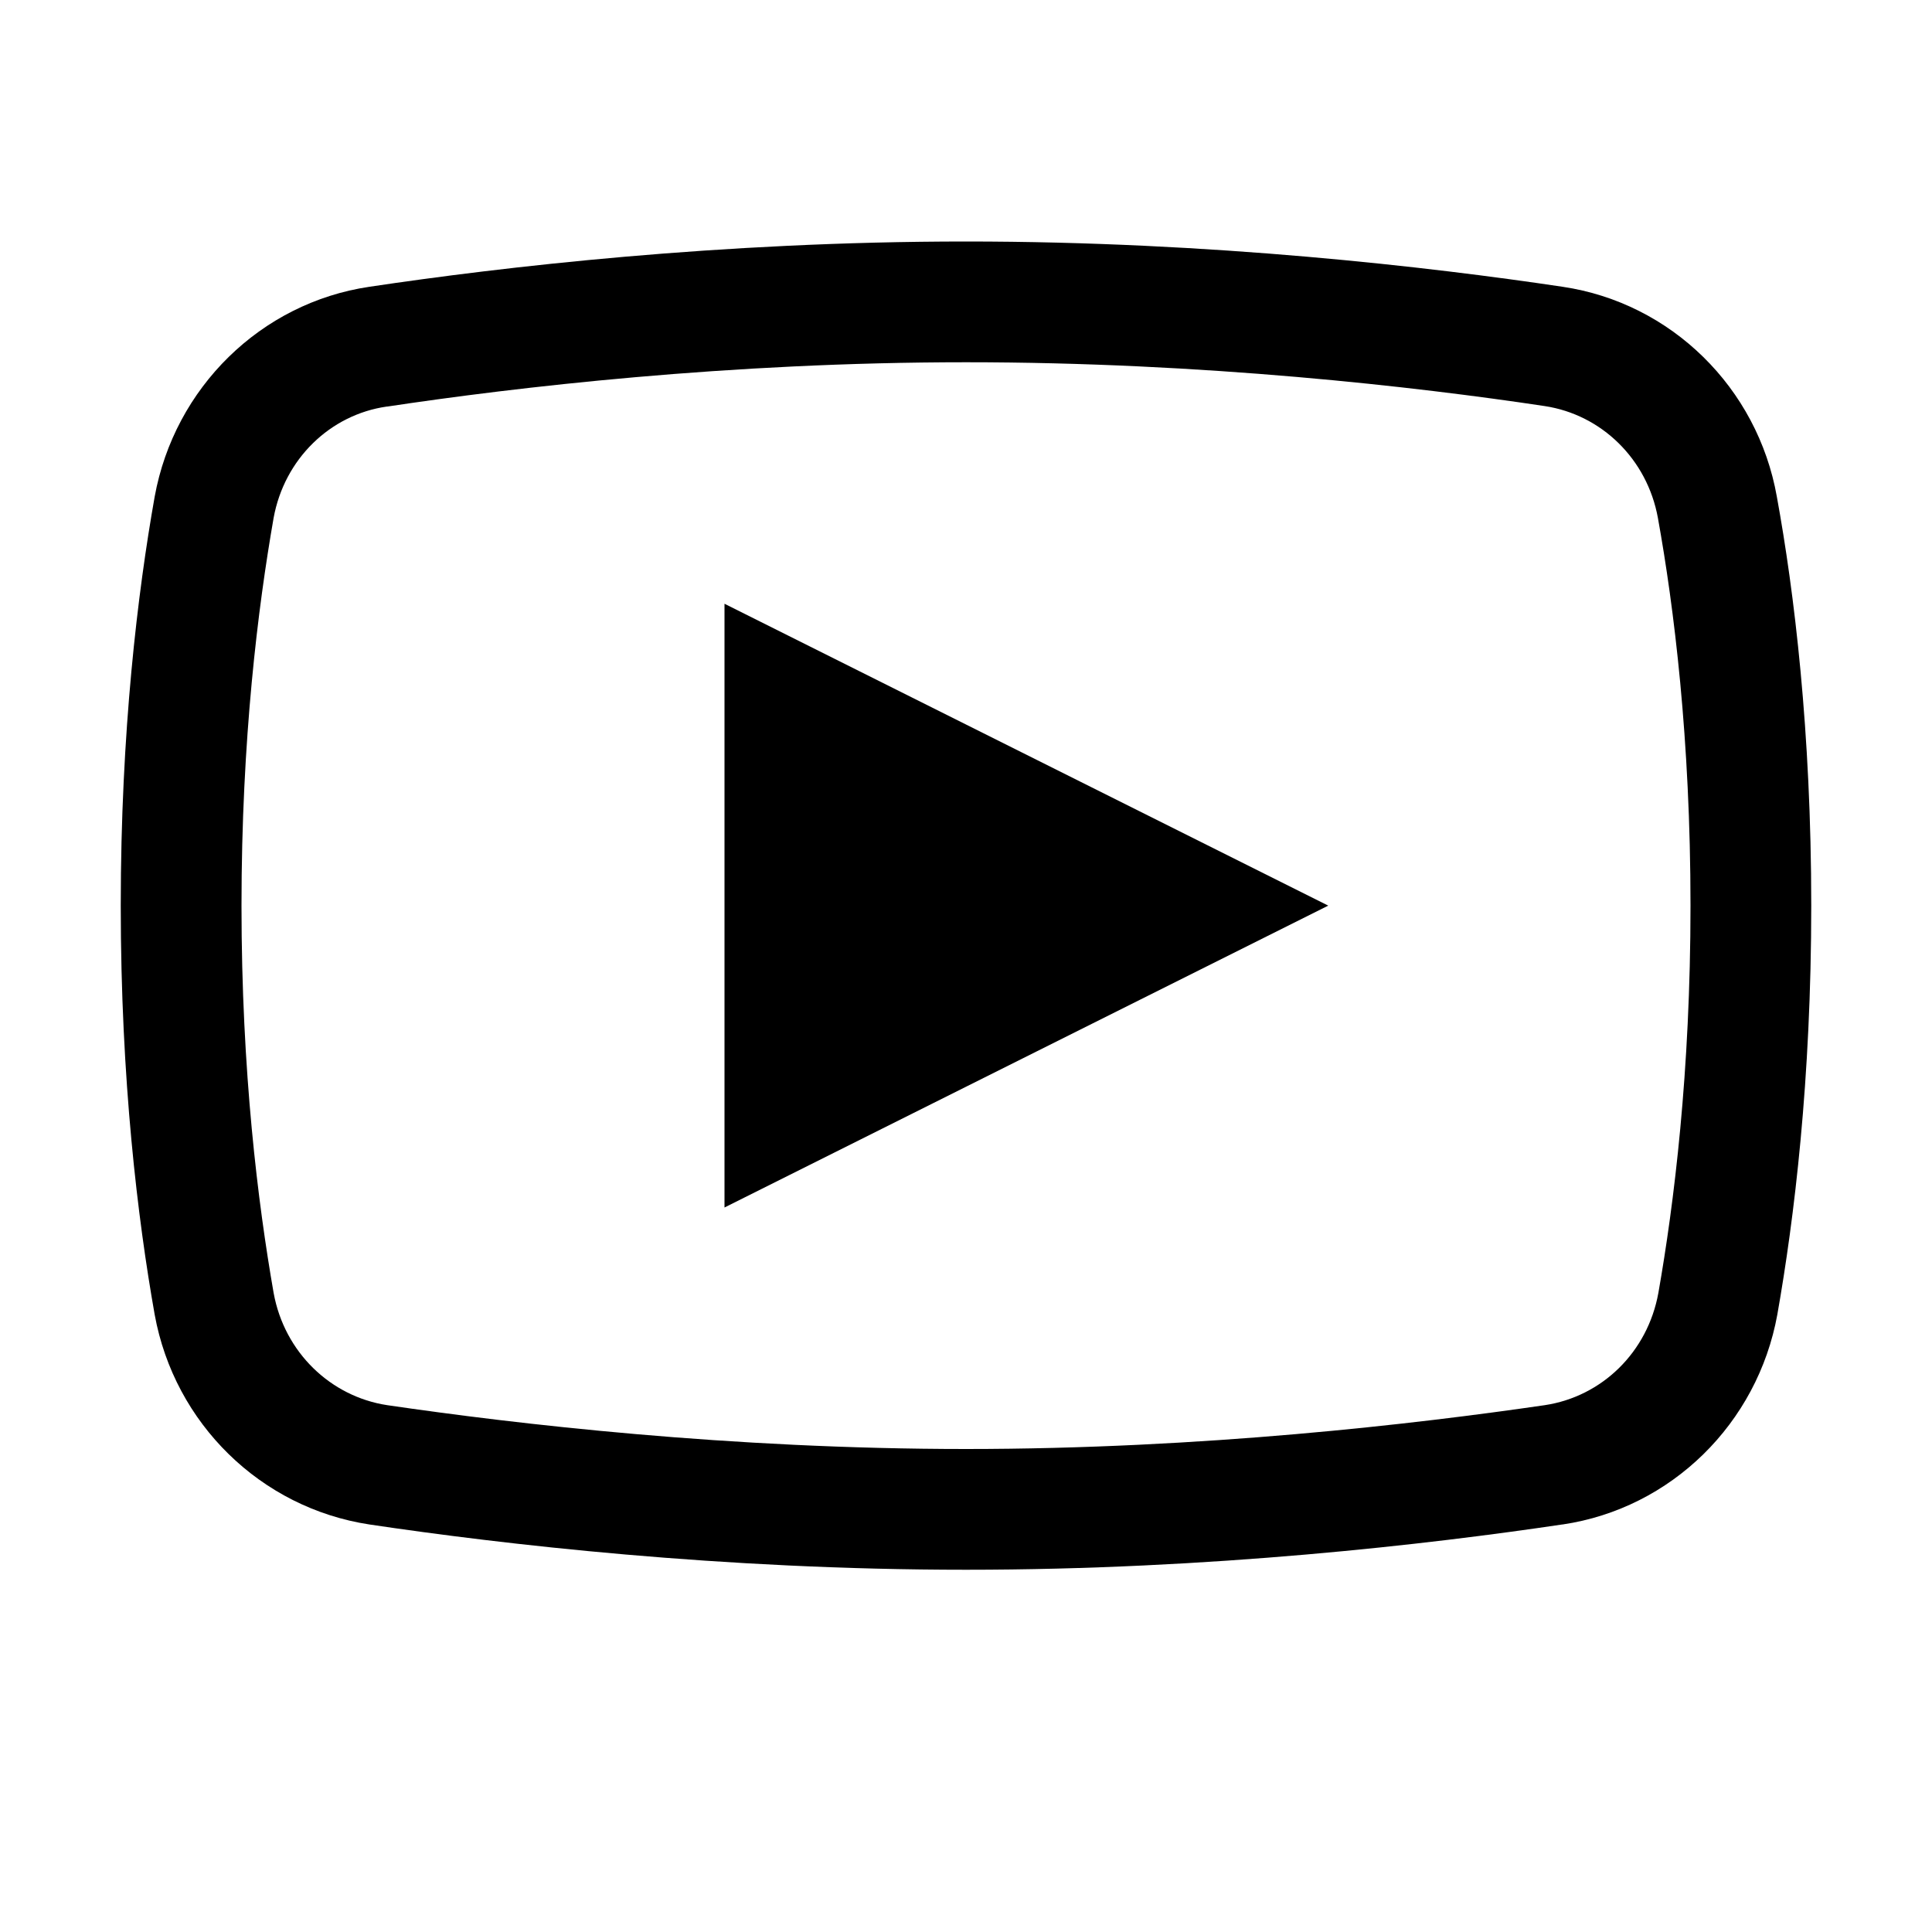
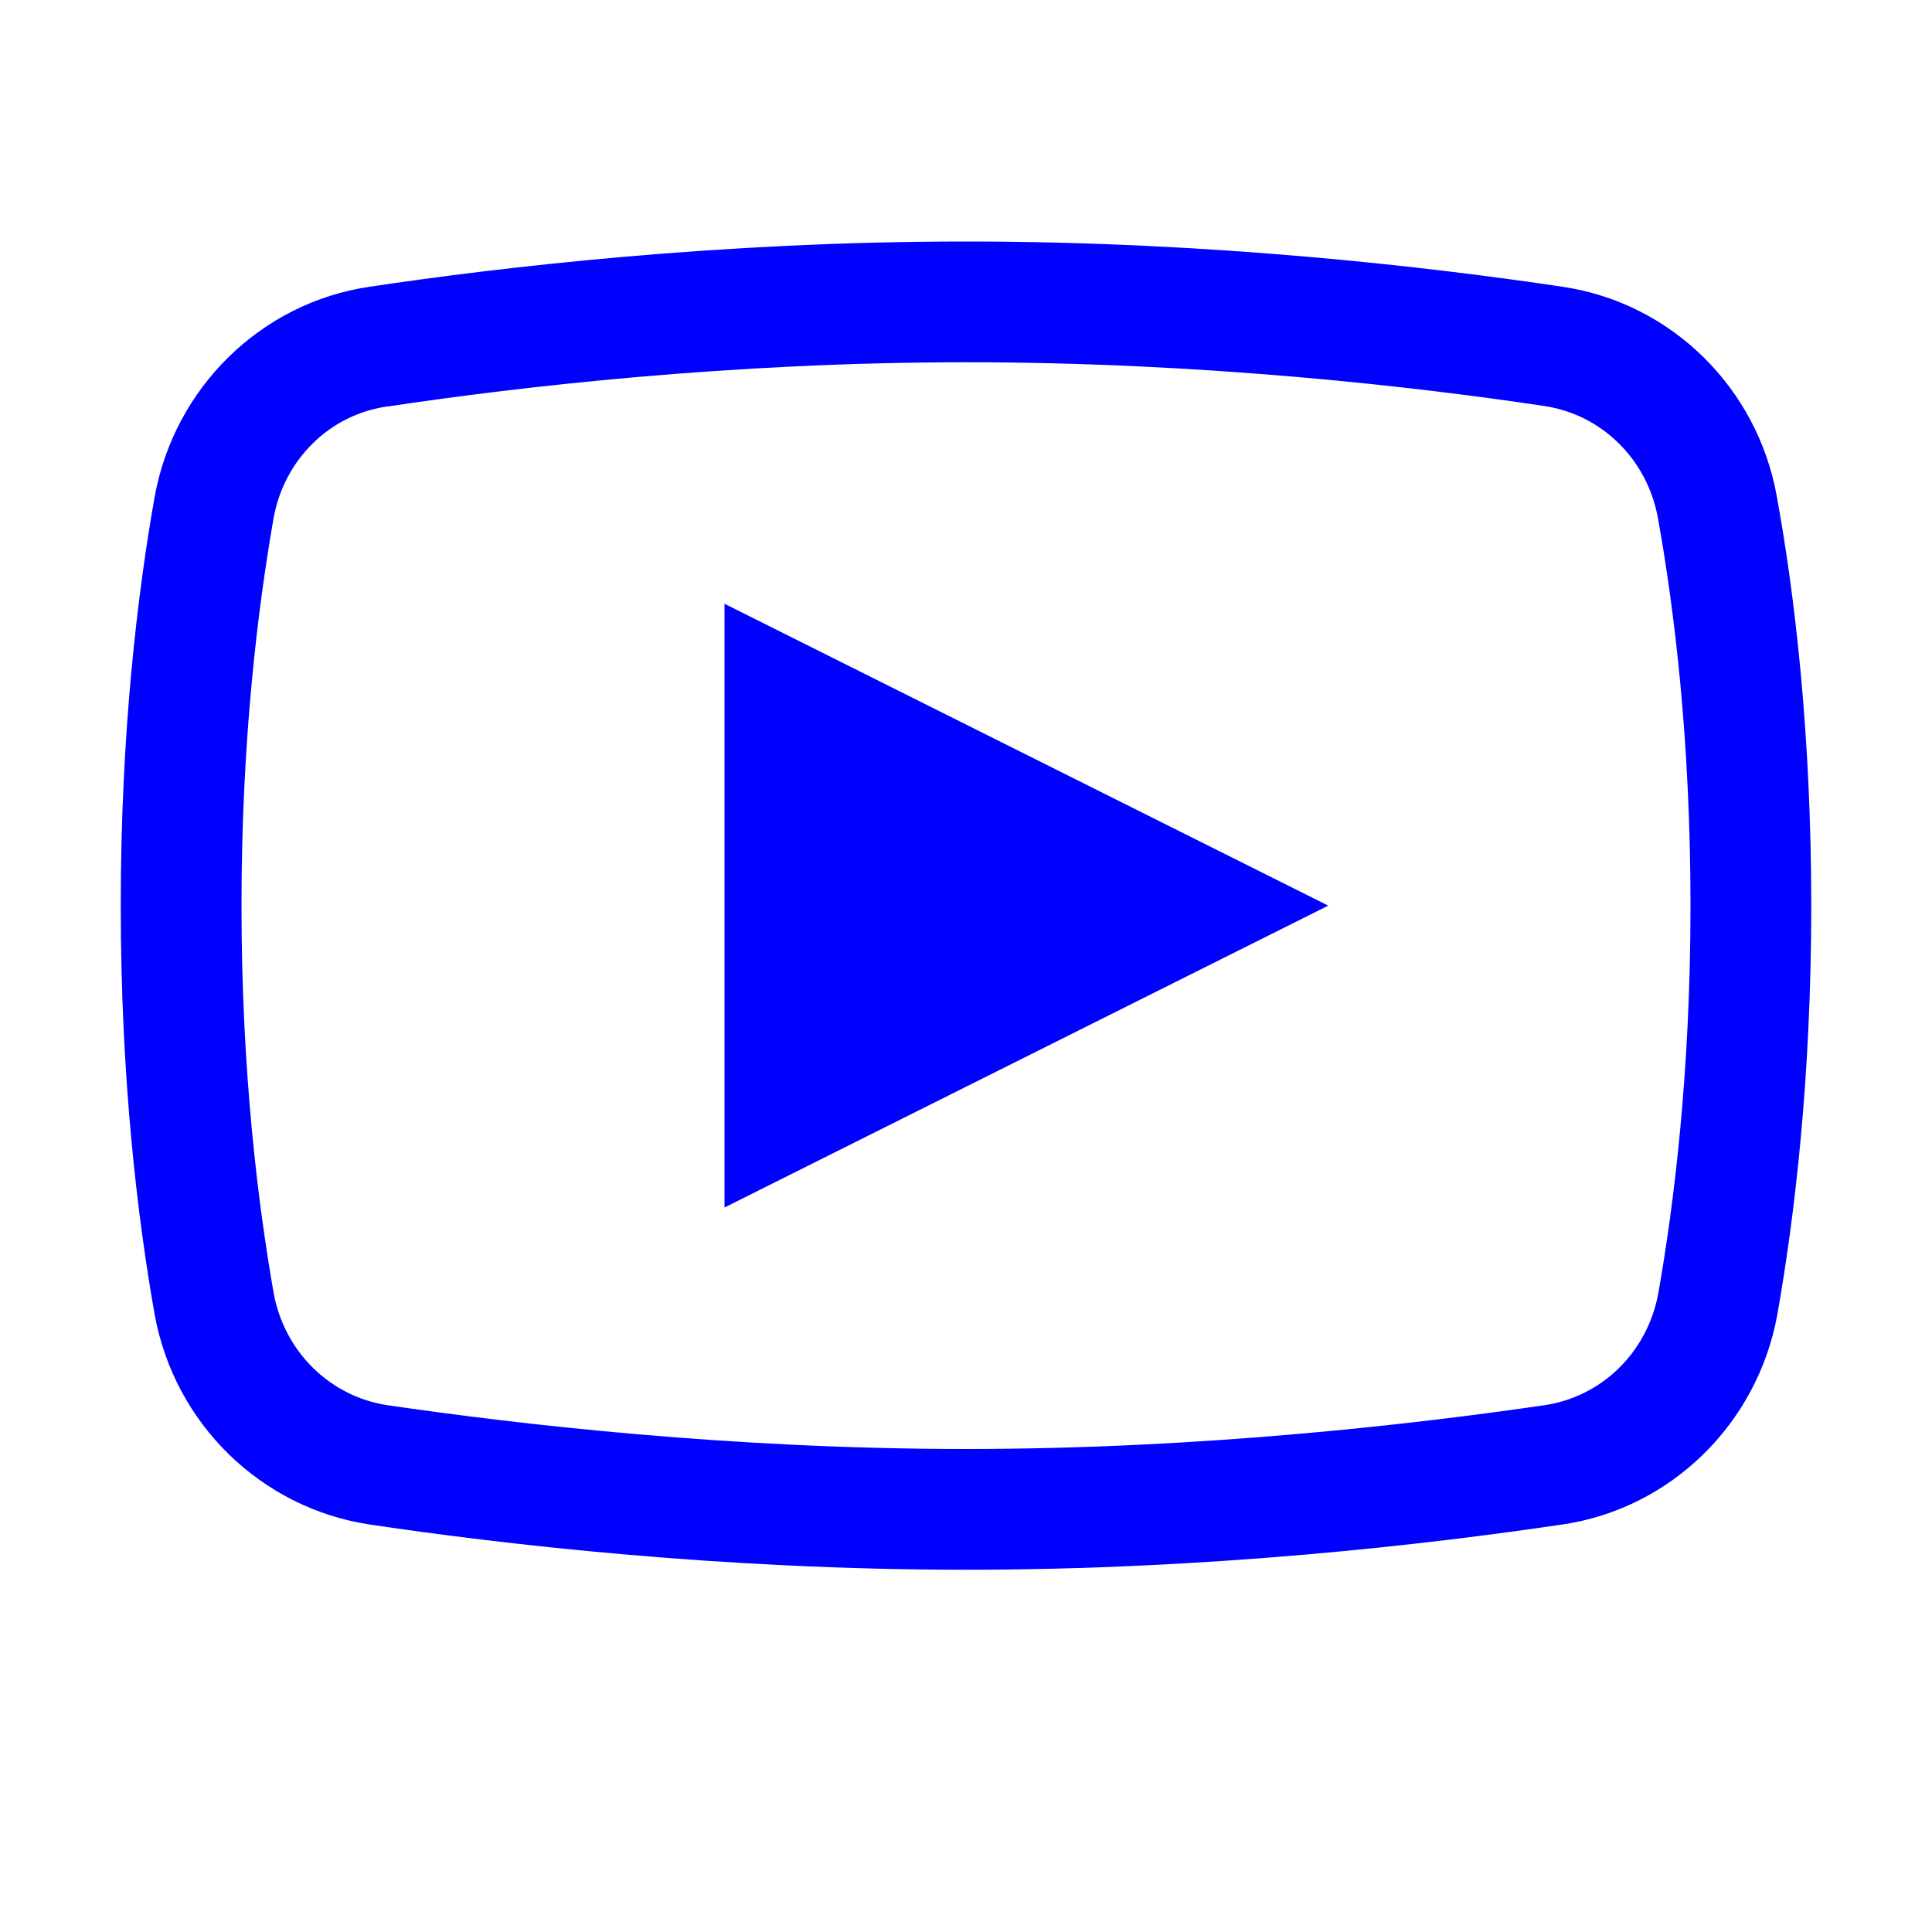
- <svg xmlns="http://www.w3.org/2000/svg" viewBox="0 0 16 16" width="32px" height="32px">
-   <path d="M 8 2 C 5.961 2 4.156 2.211 3.059 2.375 C 2.16 2.508 1.445 3.211 1.281 4.113 C 1.141 4.902 1 6.055 1 7.5 C 1 8.945 1.141 10.098 1.281 10.887 C 1.445 11.789 2.16 12.488 3.059 12.625 C 4.16 12.789 5.973 13 8 13 C 10.027 13 11.836 12.789 12.938 12.625 L 12.941 12.625 C 13.84 12.492 14.555 11.789 14.719 10.887 C 14.859 10.094 15 8.941 15 7.5 C 15 6.055 14.859 4.902 14.715 4.113 C 14.555 3.211 13.84 2.508 12.941 2.375 C 11.844 2.211 10.039 2 8 2 Z M 8 3 C 9.969 3 11.73 3.203 12.793 3.363 C 13.262 3.434 13.641 3.801 13.73 4.289 C 13.863 5.027 14 6.121 14 7.5 C 14 8.879 13.863 9.973 13.734 10.707 C 13.645 11.199 13.266 11.566 12.793 11.637 C 11.723 11.793 9.957 12 8 12 C 6.043 12 4.273 11.793 3.207 11.637 C 2.738 11.566 2.355 11.199 2.266 10.707 C 2.137 9.969 2 8.879 2 7.5 C 2 6.117 2.137 5.027 2.266 4.289 C 2.355 3.801 2.734 3.434 3.203 3.367 L 3.207 3.367 C 4.27 3.207 6.031 3 8 3 Z M 6 5 L 6 10 L 11 7.5 Z" />
+ <svg xmlns="http://www.w3.org/2000/svg" viewBox="0 0 16 16" width="19.2px" height="19.2px">
+   <path d="M 8 2 C 5.961 2 4.156 2.211 3.059 2.375 C 2.16 2.508 1.445 3.211 1.281 4.113 C 1.141 4.902 1 6.055 1 7.5 C 1 8.945 1.141 10.098 1.281 10.887 C 1.445 11.789 2.16 12.488 3.059 12.625 C 4.16 12.789 5.973 13 8 13 C 10.027 13 11.836 12.789 12.938 12.625 L 12.941 12.625 C 13.84 12.492 14.555 11.789 14.719 10.887 C 14.859 10.094 15 8.941 15 7.5 C 15 6.055 14.859 4.902 14.715 4.113 C 14.555 3.211 13.84 2.508 12.941 2.375 C 11.844 2.211 10.039 2 8 2 Z M 8 3 C 9.969 3 11.73 3.203 12.793 3.363 C 13.262 3.434 13.641 3.801 13.73 4.289 C 13.863 5.027 14 6.121 14 7.5 C 14 8.879 13.863 9.973 13.734 10.707 C 13.645 11.199 13.266 11.566 12.793 11.637 C 11.723 11.793 9.957 12 8 12 C 6.043 12 4.273 11.793 3.207 11.637 C 2.738 11.566 2.355 11.199 2.266 10.707 C 2.137 9.969 2 8.879 2 7.5 C 2 6.117 2.137 5.027 2.266 4.289 C 2.355 3.801 2.734 3.434 3.203 3.367 L 3.207 3.367 C 4.27 3.207 6.031 3 8 3 Z M 6 5 L 6 10 L 11 7.5 Z" fill="blue" />
</svg>
